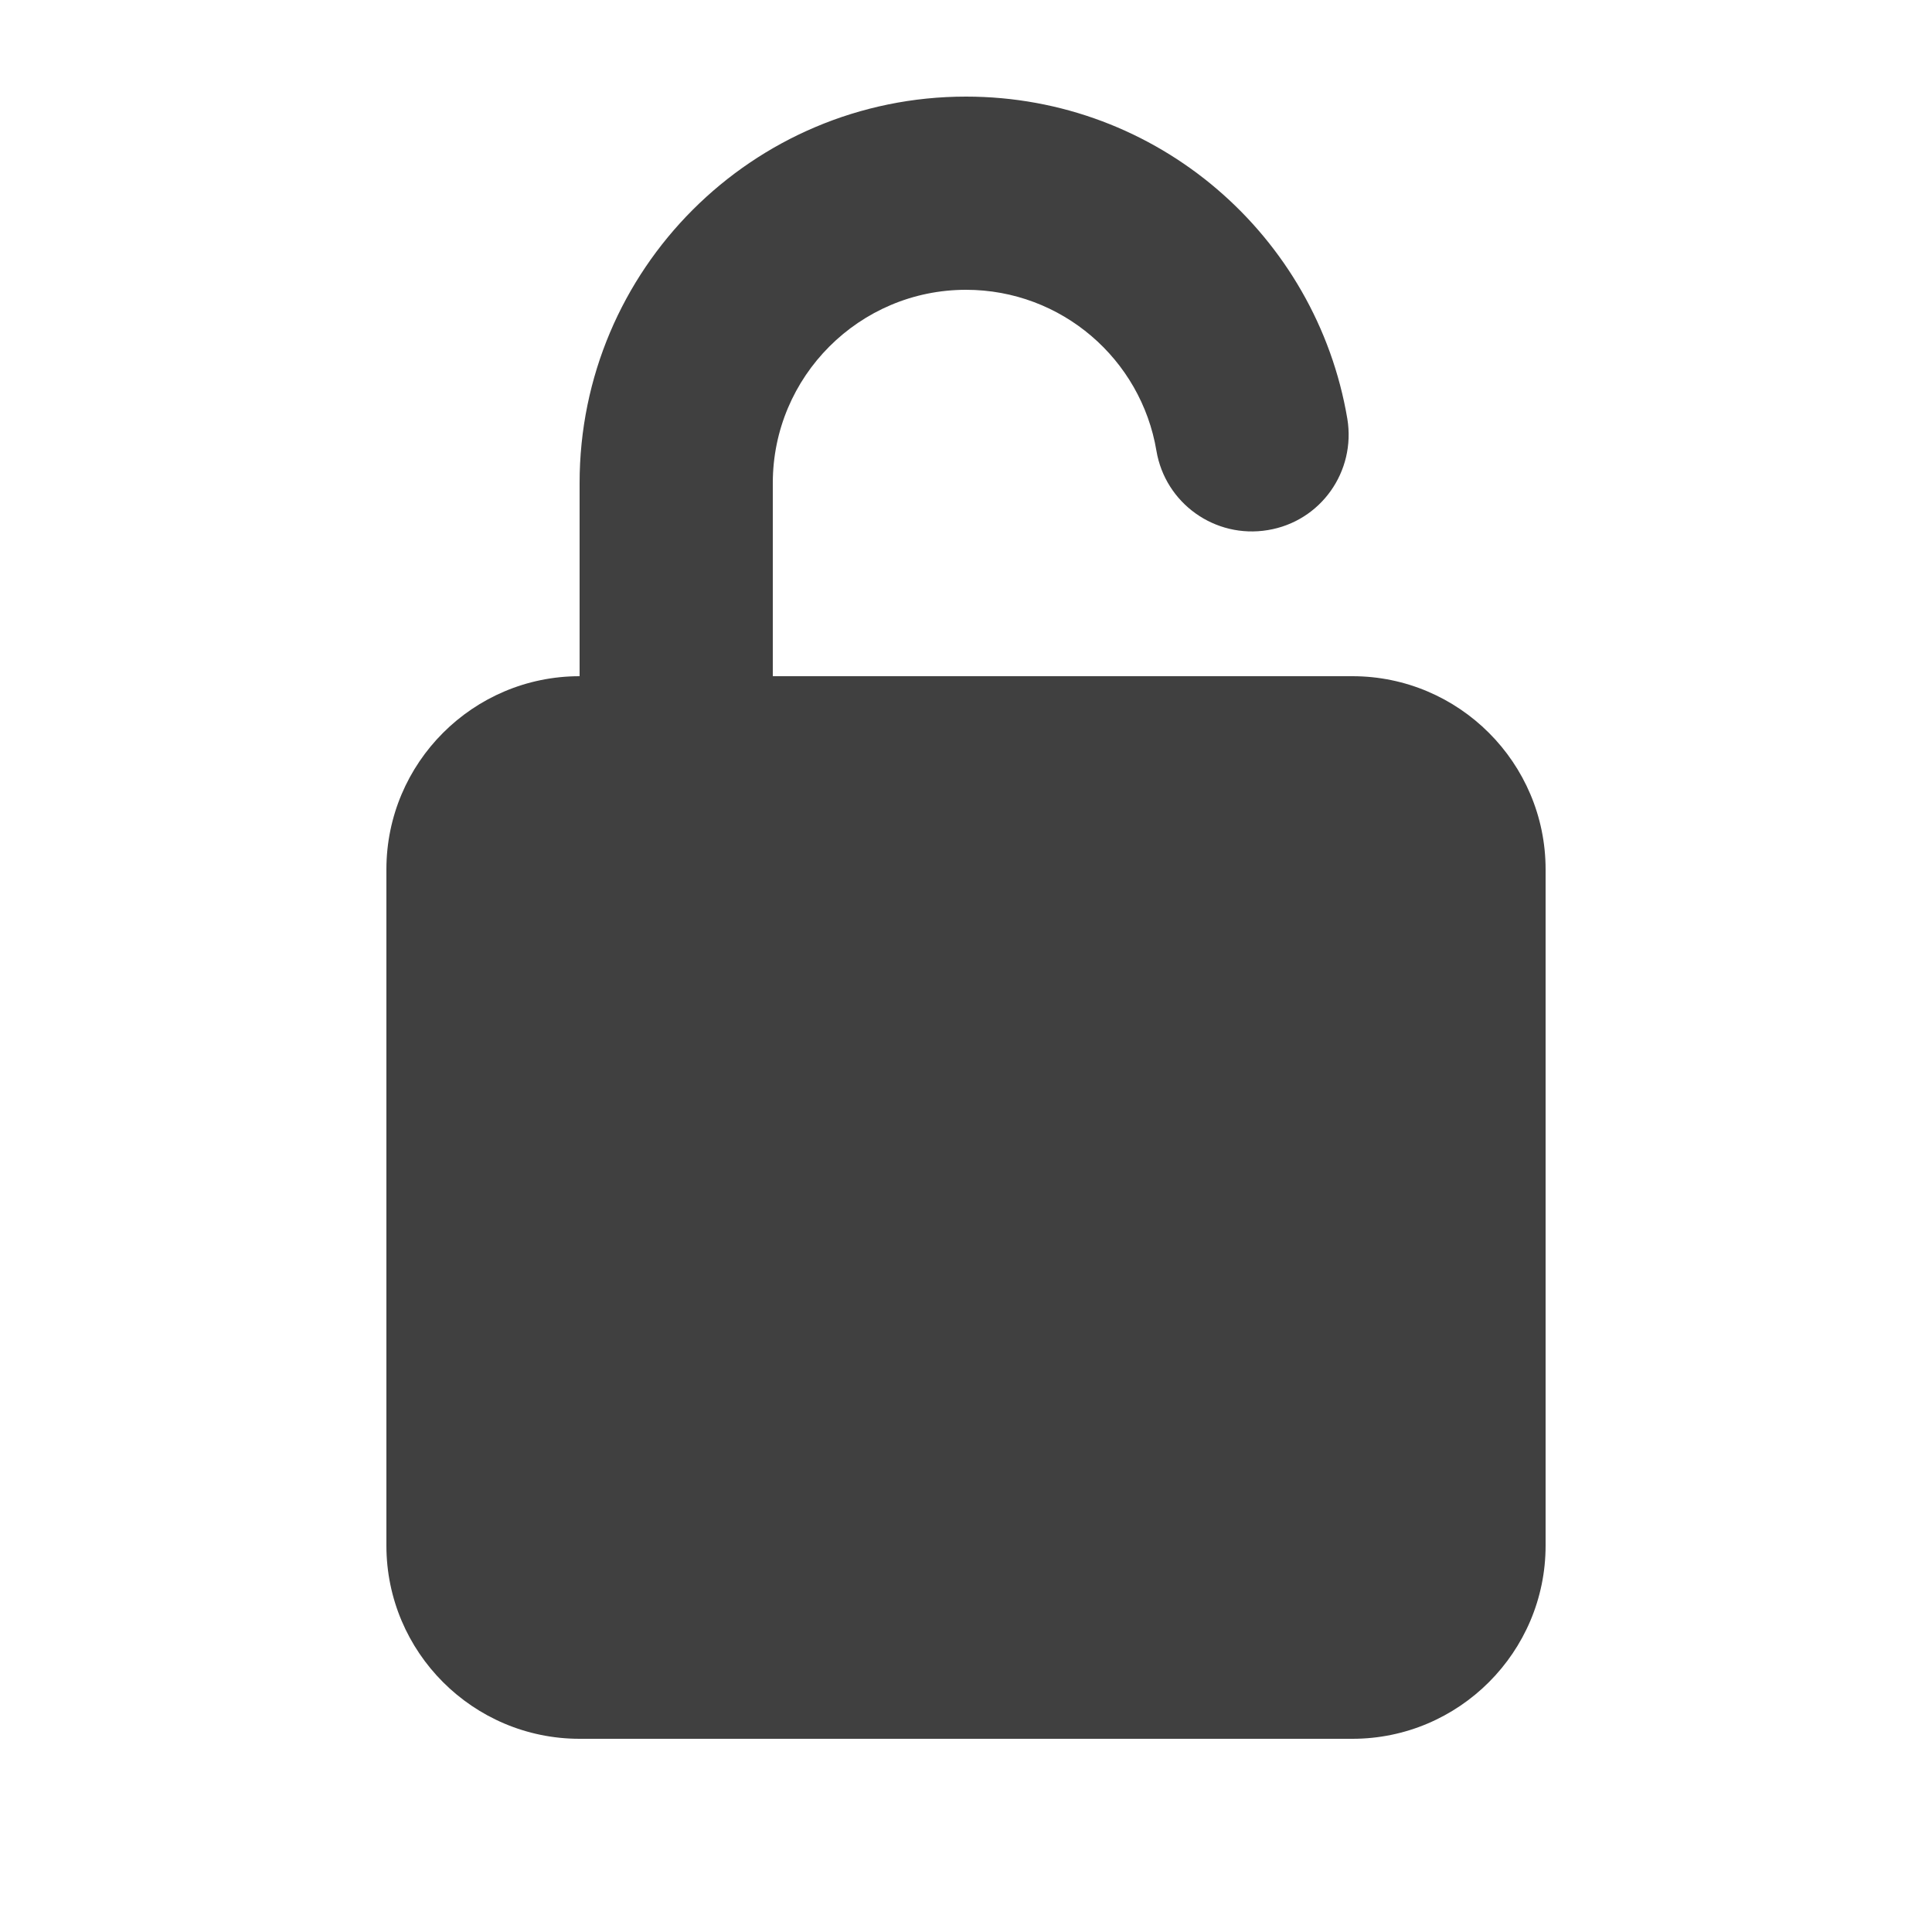
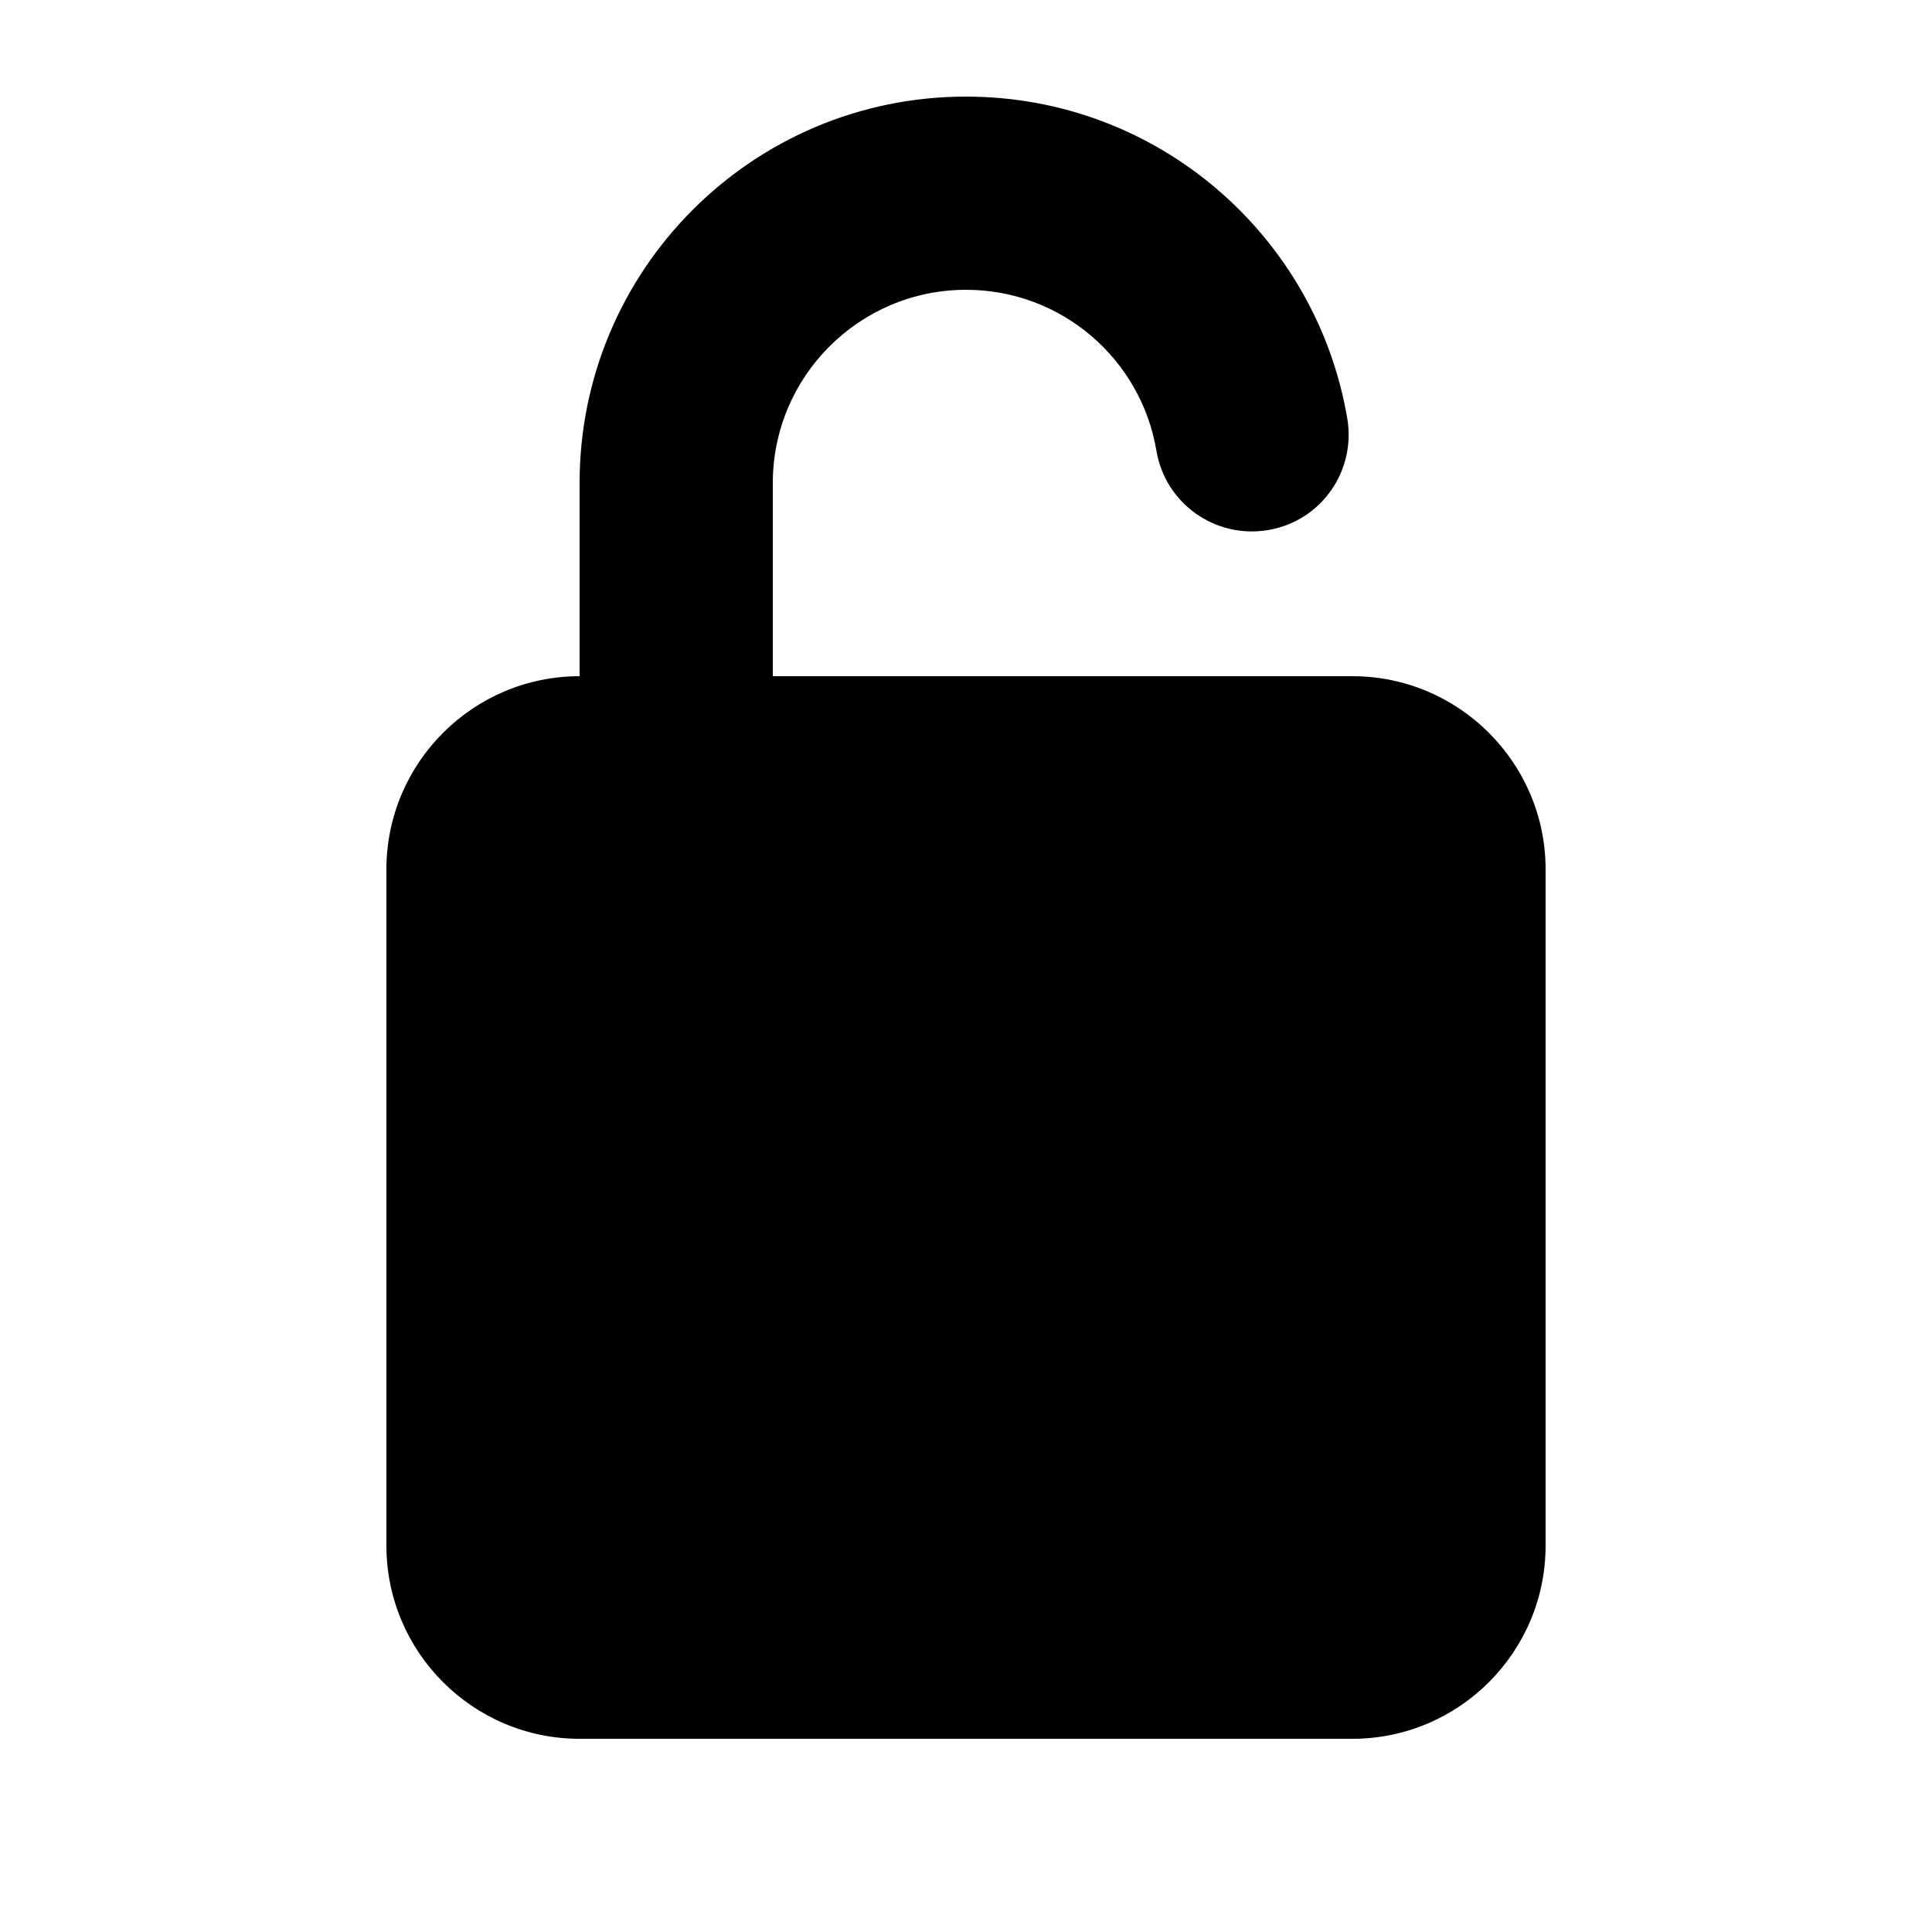
<svg xmlns="http://www.w3.org/2000/svg" width="16" height="16" viewBox="0 0 16 16" fill="none">
-   <path d="M6.4 4C6.4 3.118 7.117 2.4 8 2.4C8.792 2.4 9.45 2.975 9.577 3.733C9.65 4.168 10.062 4.463 10.5 4.39C10.938 4.318 11.23 3.905 11.158 3.468C10.902 1.953 9.587 0.8 8 0.8C6.232 0.8 4.8 2.233 4.8 4V5.6C3.917 5.6 3.2 6.318 3.2 7.2V12.8C3.2 13.682 3.917 14.4 4.8 14.4H11.2C12.082 14.4 12.8 13.682 12.8 12.8V7.2C12.8 6.318 12.082 5.6 11.2 5.6H6.4V4Z" fill="#404040" />
+   <path d="M6.4 4C6.4 3.118 7.117 2.4 8 2.4C8.792 2.4 9.45 2.975 9.577 3.733C9.65 4.168 10.062 4.463 10.5 4.39C10.938 4.318 11.23 3.905 11.158 3.468C10.902 1.953 9.587 0.8 8 0.8C6.232 0.8 4.8 2.233 4.8 4V5.6C3.917 5.6 3.2 6.318 3.2 7.2V12.8C3.2 13.682 3.917 14.4 4.8 14.4H11.2C12.082 14.4 12.8 13.682 12.8 12.8V7.2C12.8 6.318 12.082 5.6 11.2 5.6H6.4V4Z" fill="currentColor" />
</svg>
